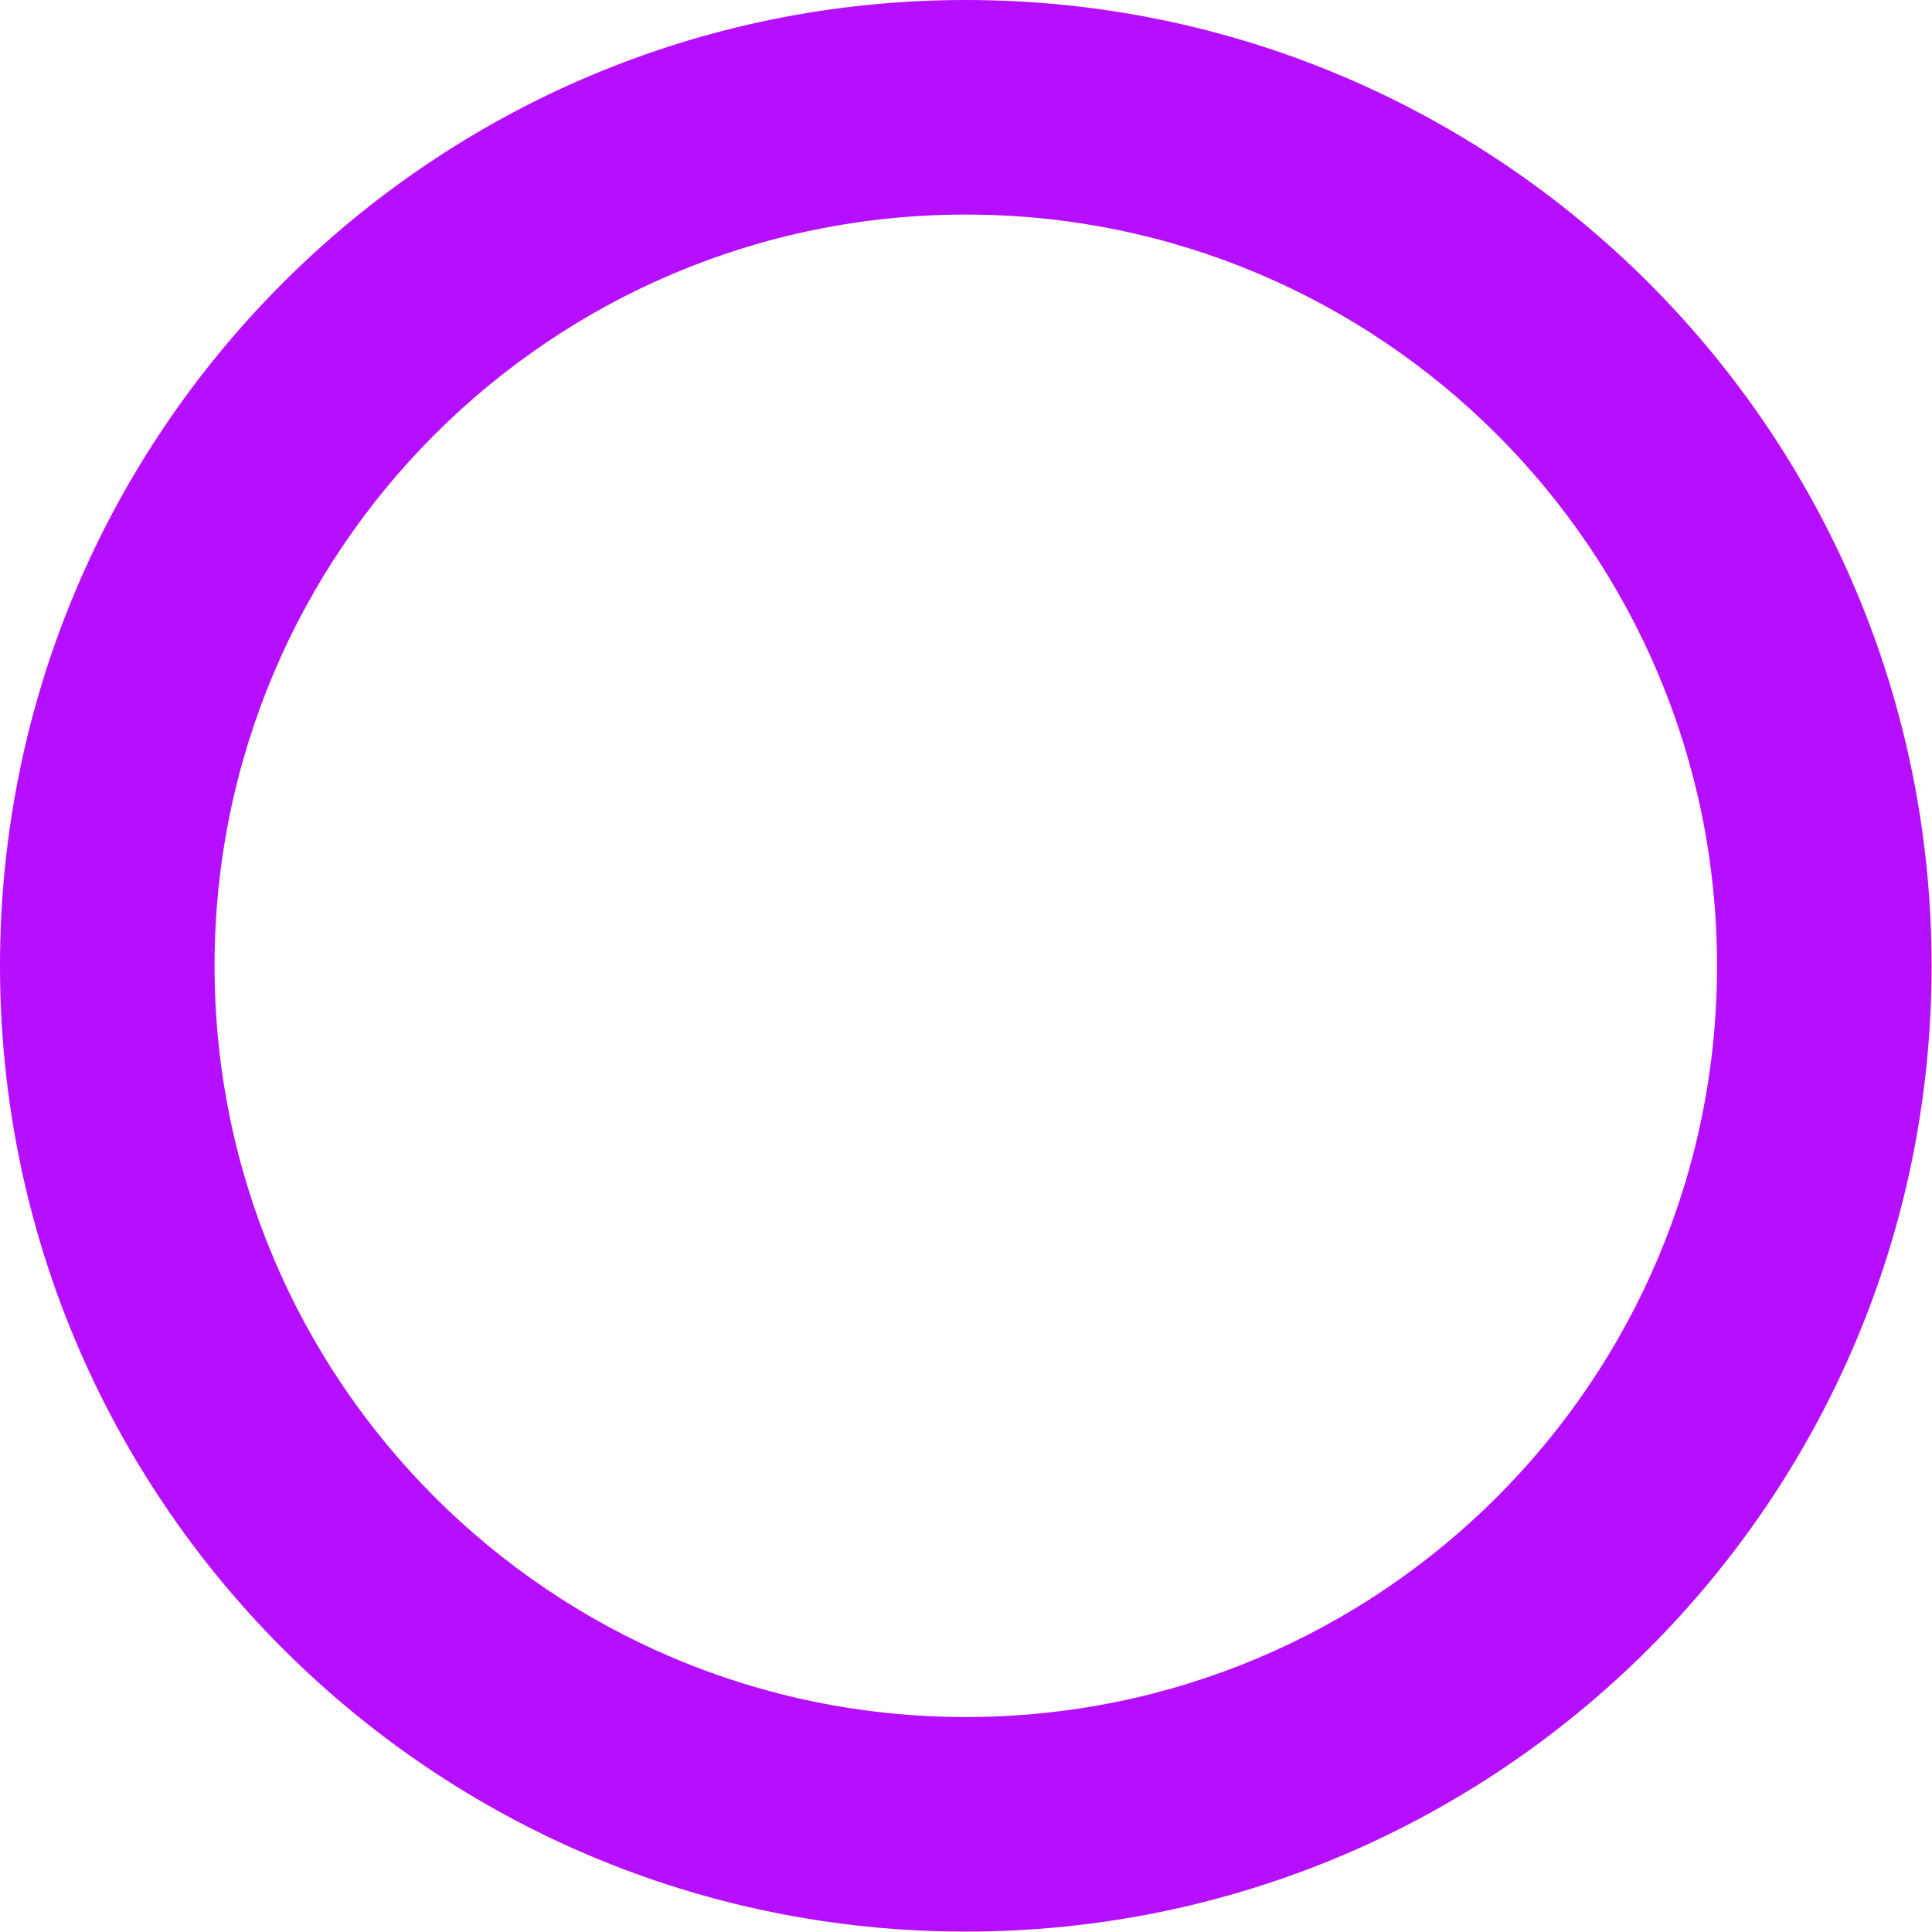
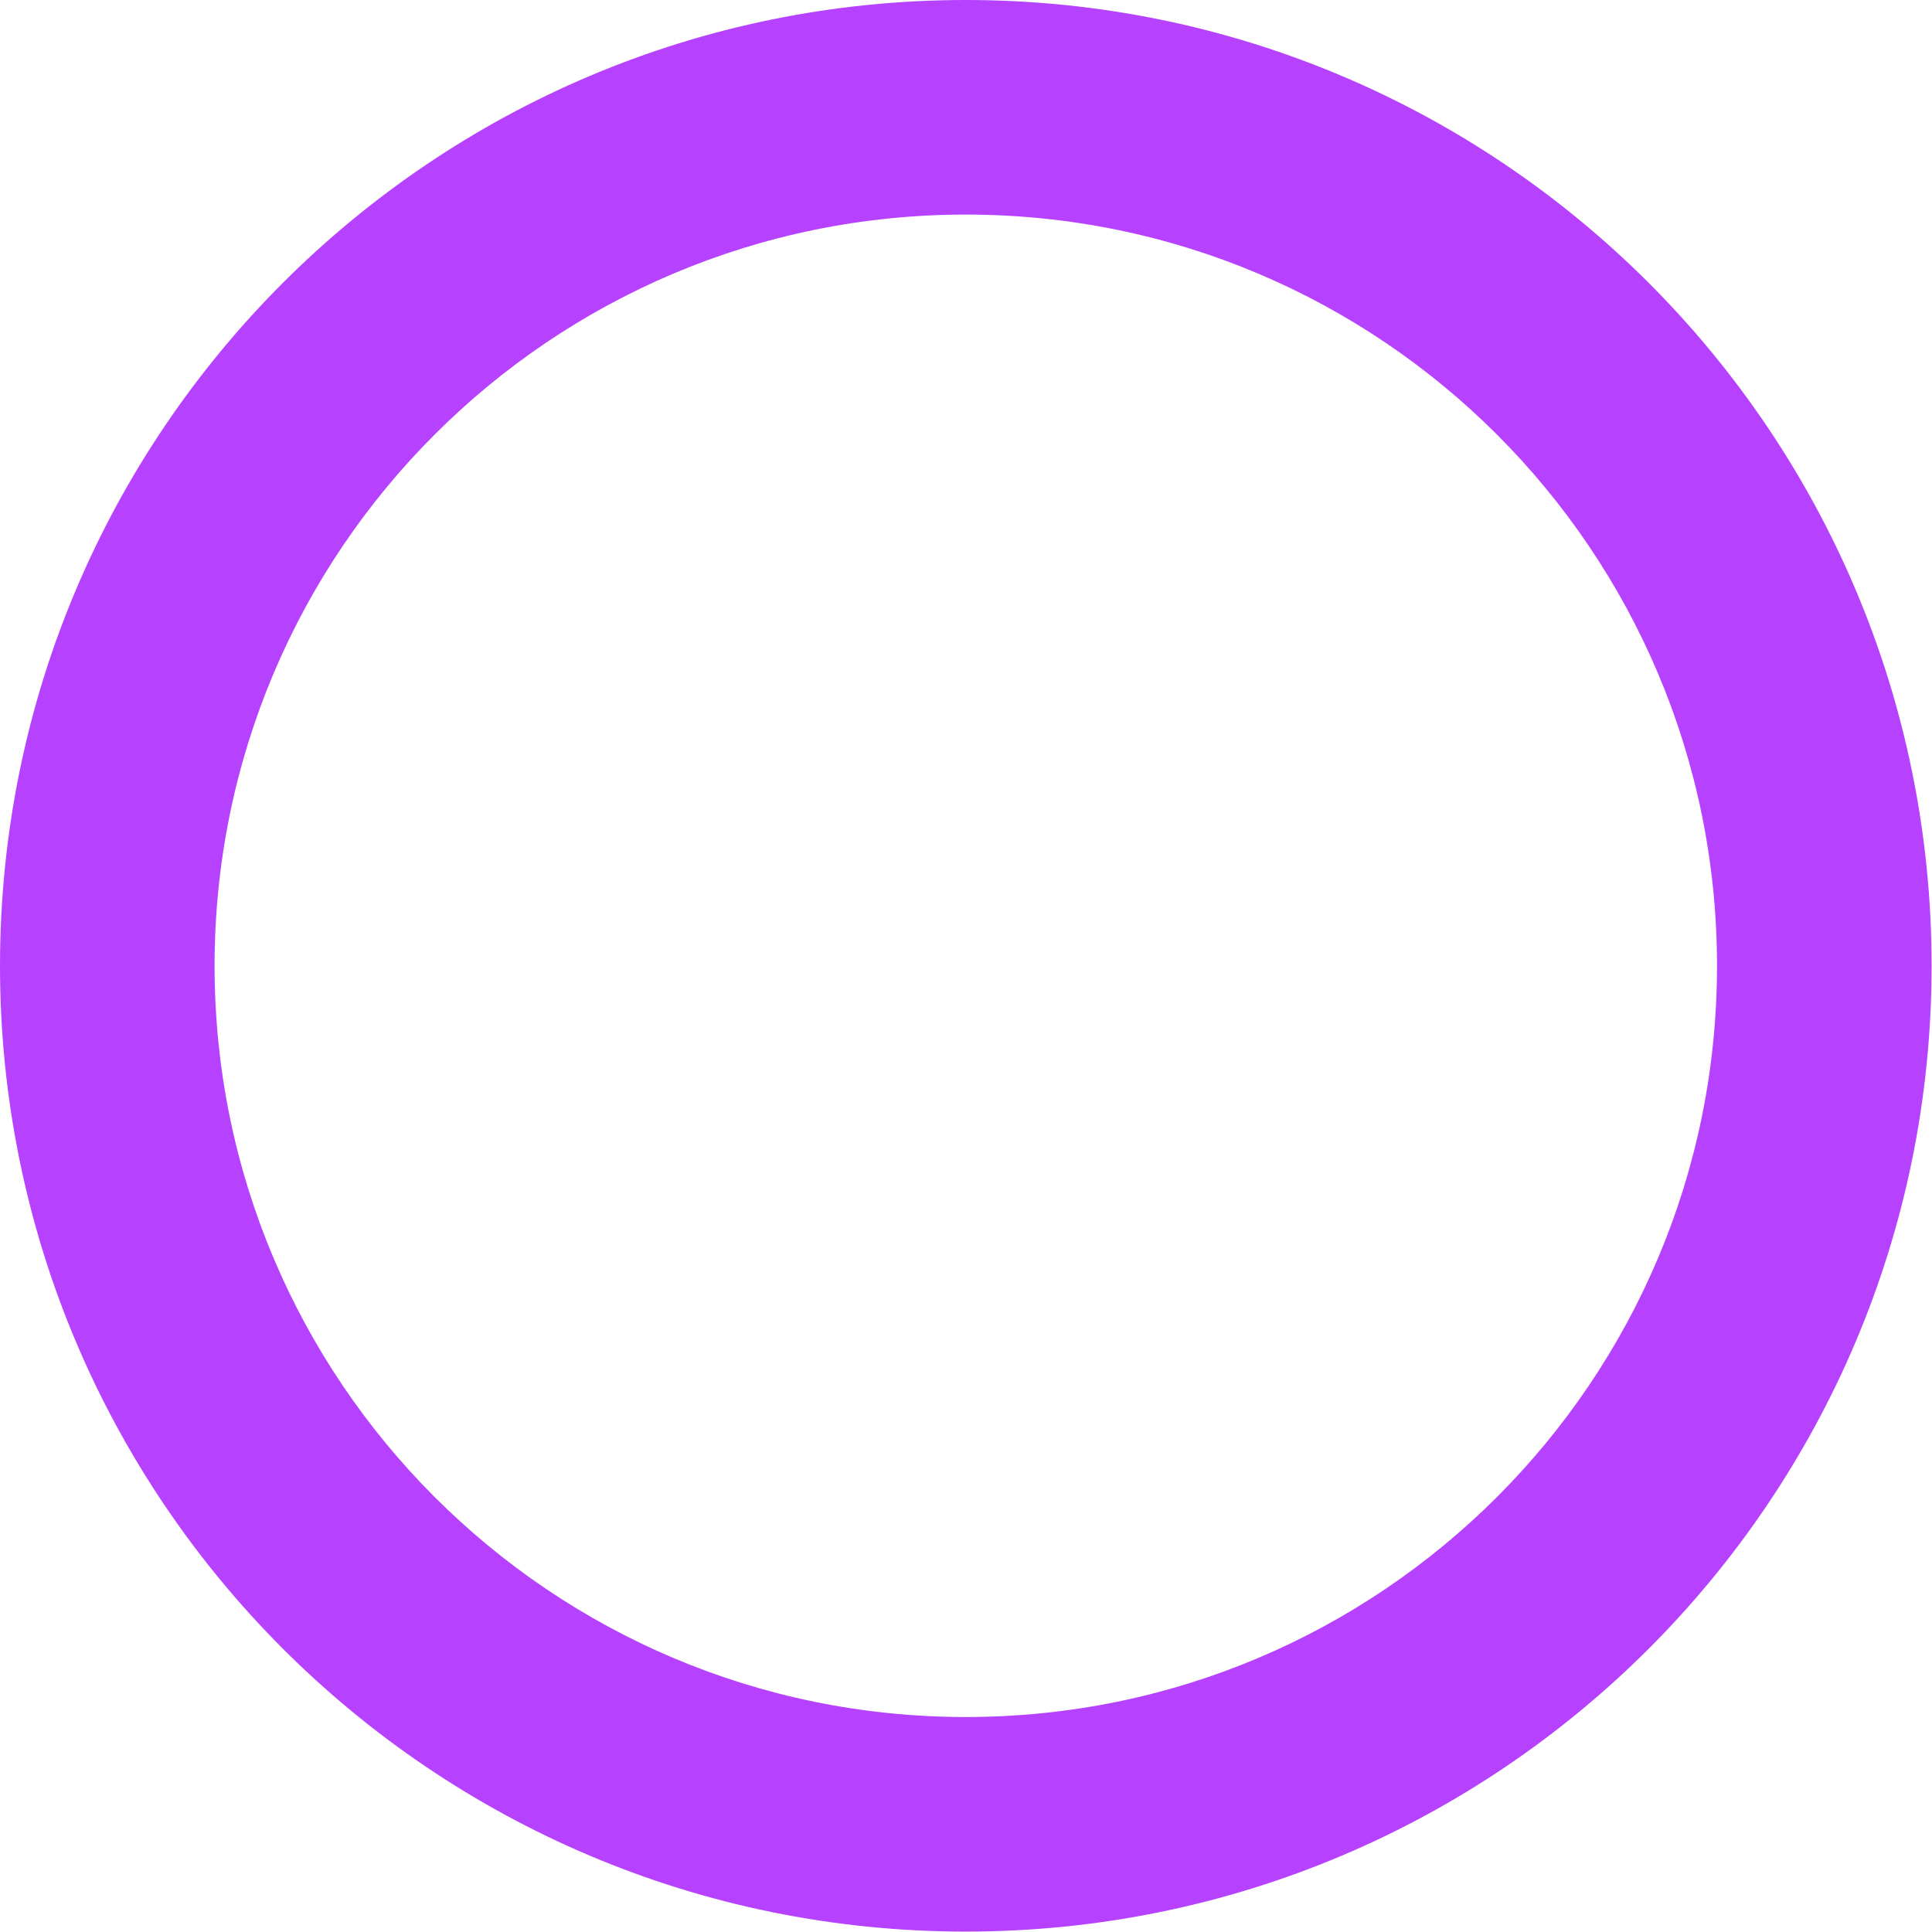
<svg xmlns="http://www.w3.org/2000/svg" id="svg8" version="1.1" viewBox="0 0 4.763 4.763" height="18" width="18">
  <defs id="defs2" />
-   <path id="path816-3" d="M 2.381,-1.0000001e-8 A 2.381,2.381 0 0 0 0,2.381 a 2.381,2.381 0 0 0 2.381,2.381 2.381,2.381 0 0 0 2.381,-2.381 A 2.381,2.381 0 0 0 2.381,-1.0000001e-8 Z m 0,0.529 A 1.852,1.852 0 0 1 4.233,2.381 1.852,1.852 0 0 1 2.381,4.233 1.852,1.852 0 0 1 0.529,2.381 1.852,1.852 0 0 1 2.381,0.529 Z" style="opacity:1;fill:#b60fff;fill-opacity:1;stroke:none;stroke-width:0.163;stroke-linejoin:round;stroke-miterlimit:4;stroke-dasharray:none;stroke-dashoffset:0;stroke-opacity:1;paint-order:stroke fill markers" />
+   <path id="path816-3" d="M 2.381,-1.0000001e-8 A 2.381,2.381 0 0 0 0,2.381 a 2.381,2.381 0 0 0 2.381,2.381 2.381,2.381 0 0 0 2.381,-2.381 A 2.381,2.381 0 0 0 2.381,-1.0000001e-8 Z m 0,0.529 A 1.852,1.852 0 0 1 4.233,2.381 1.852,1.852 0 0 1 2.381,4.233 1.852,1.852 0 0 1 0.529,2.381 1.852,1.852 0 0 1 2.381,0.529 Z" style="opacity:1;fill:#b642ff;fill-opacity:1;stroke:none;stroke-width:0.163;stroke-linejoin:round;stroke-miterlimit:4;stroke-dasharray:none;stroke-dashoffset:0;stroke-opacity:1;paint-order:stroke fill markers" />
</svg>
